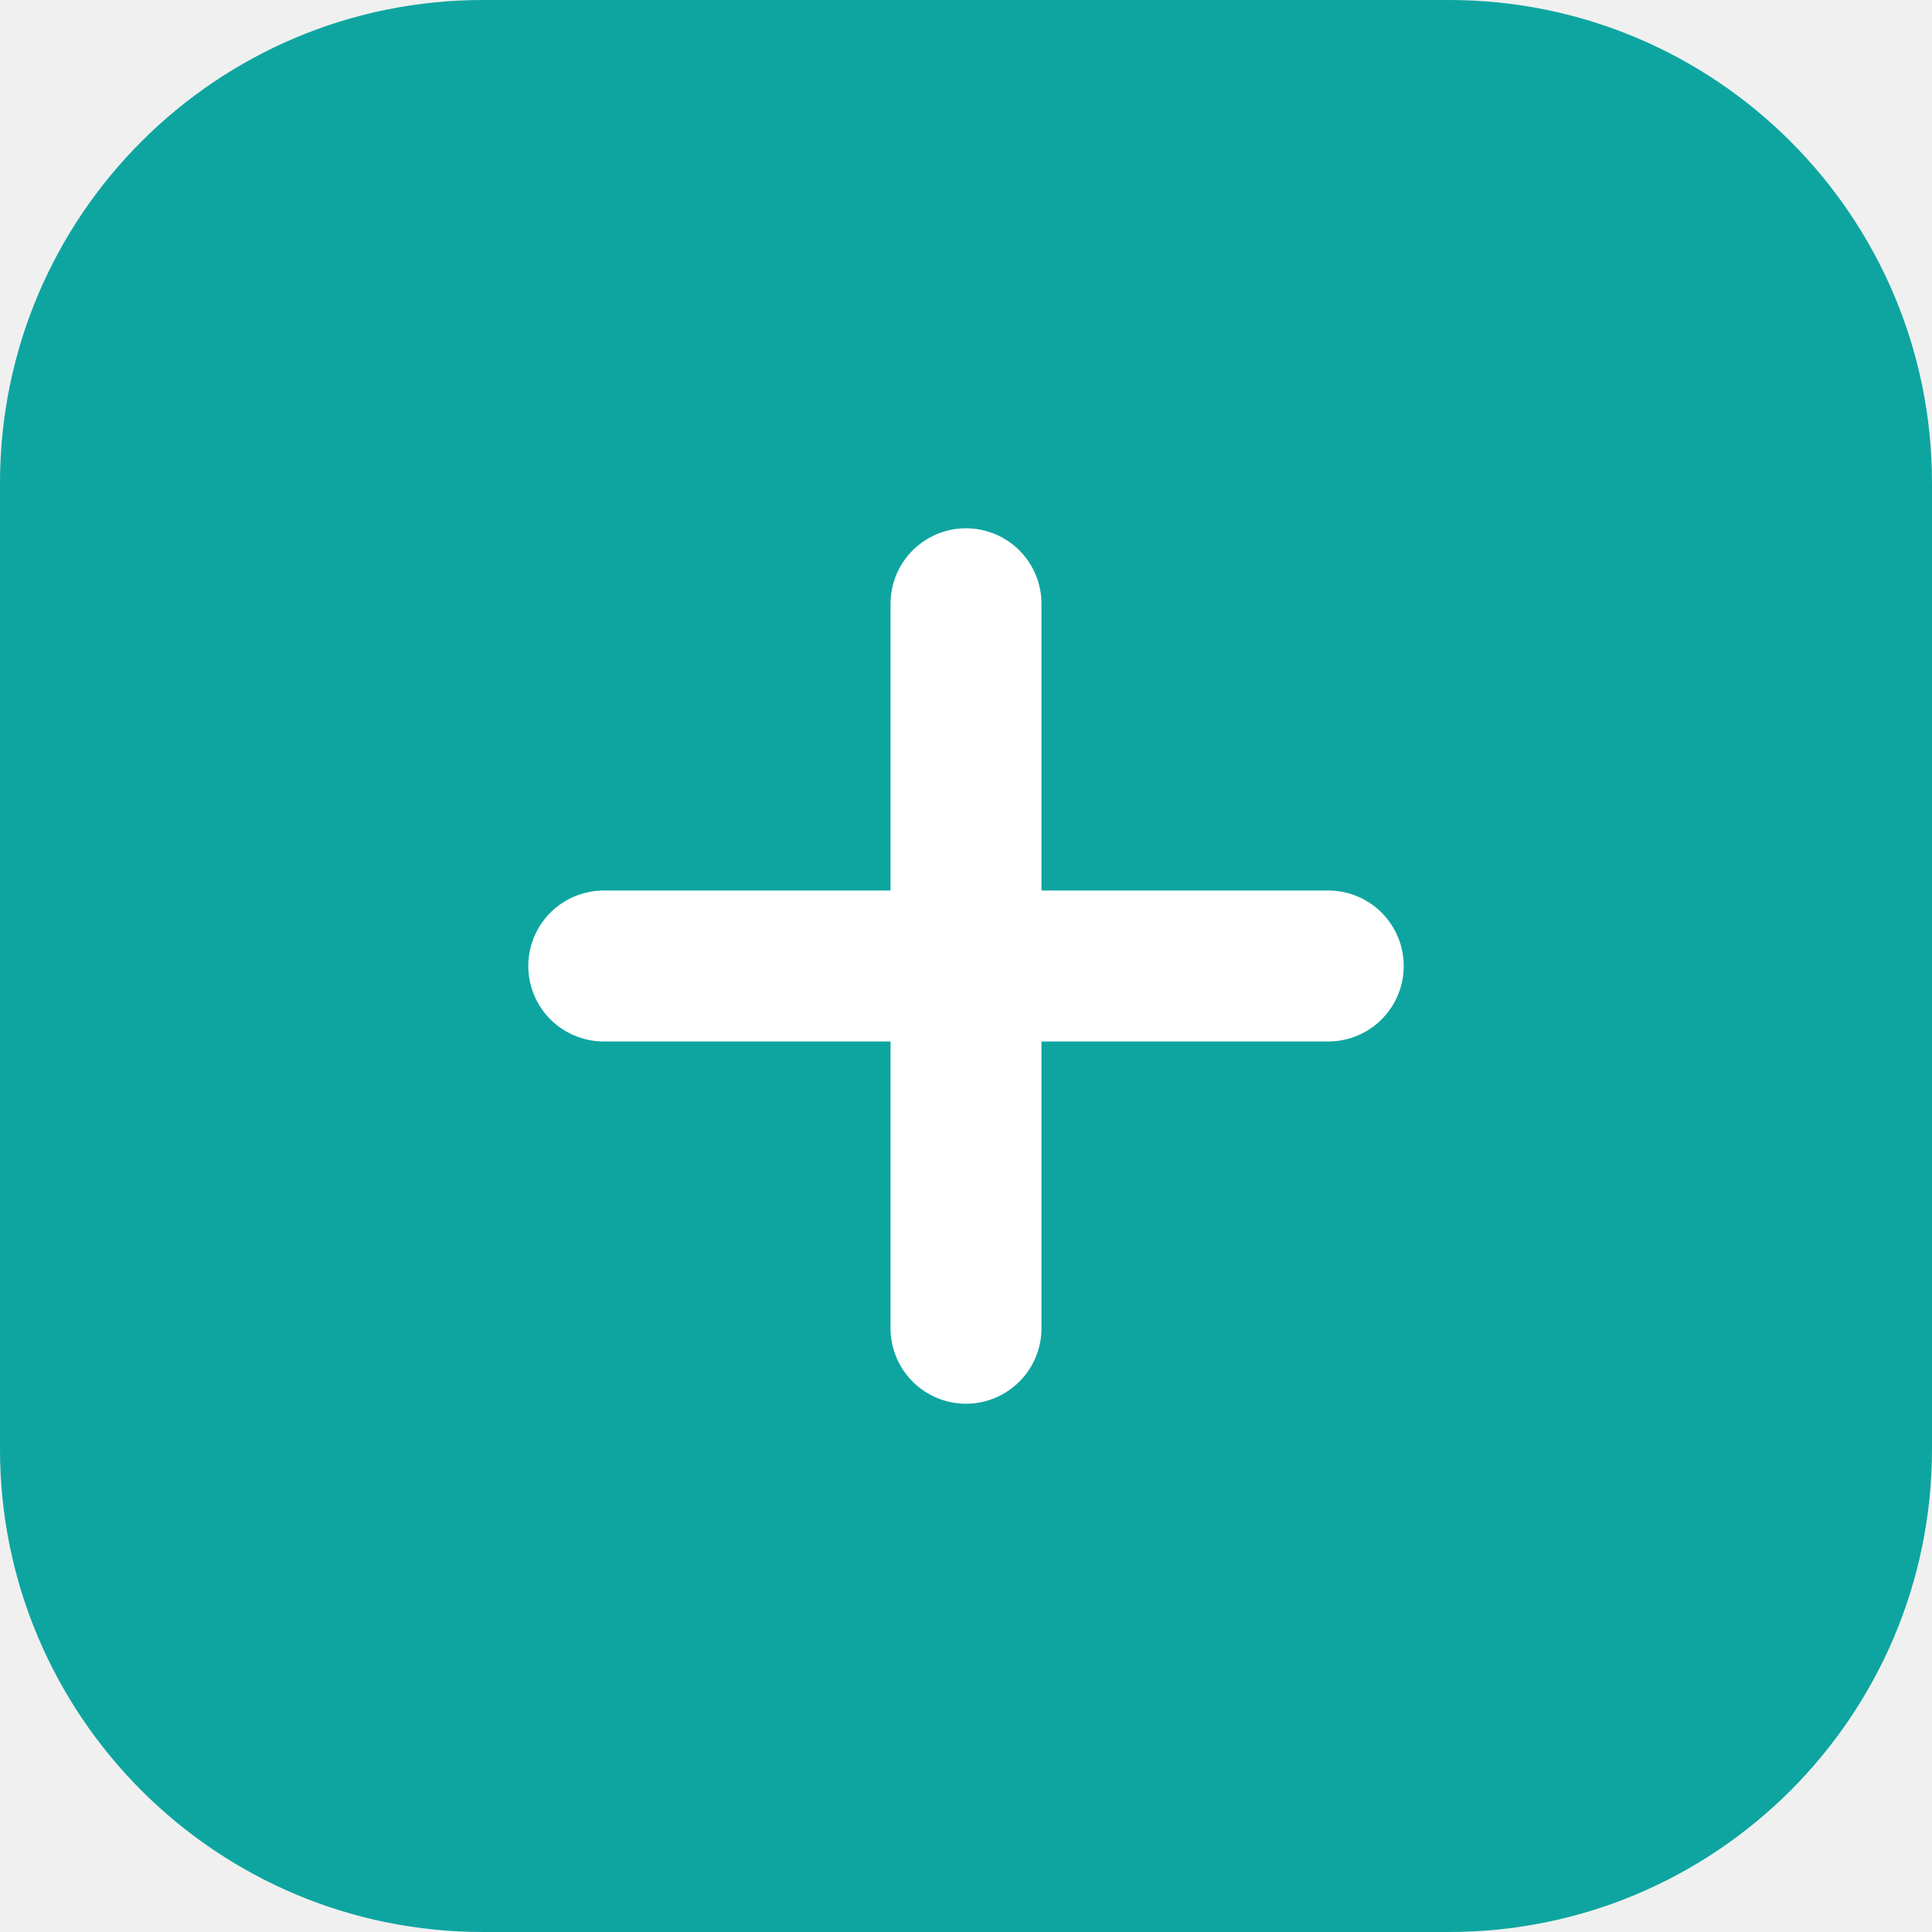
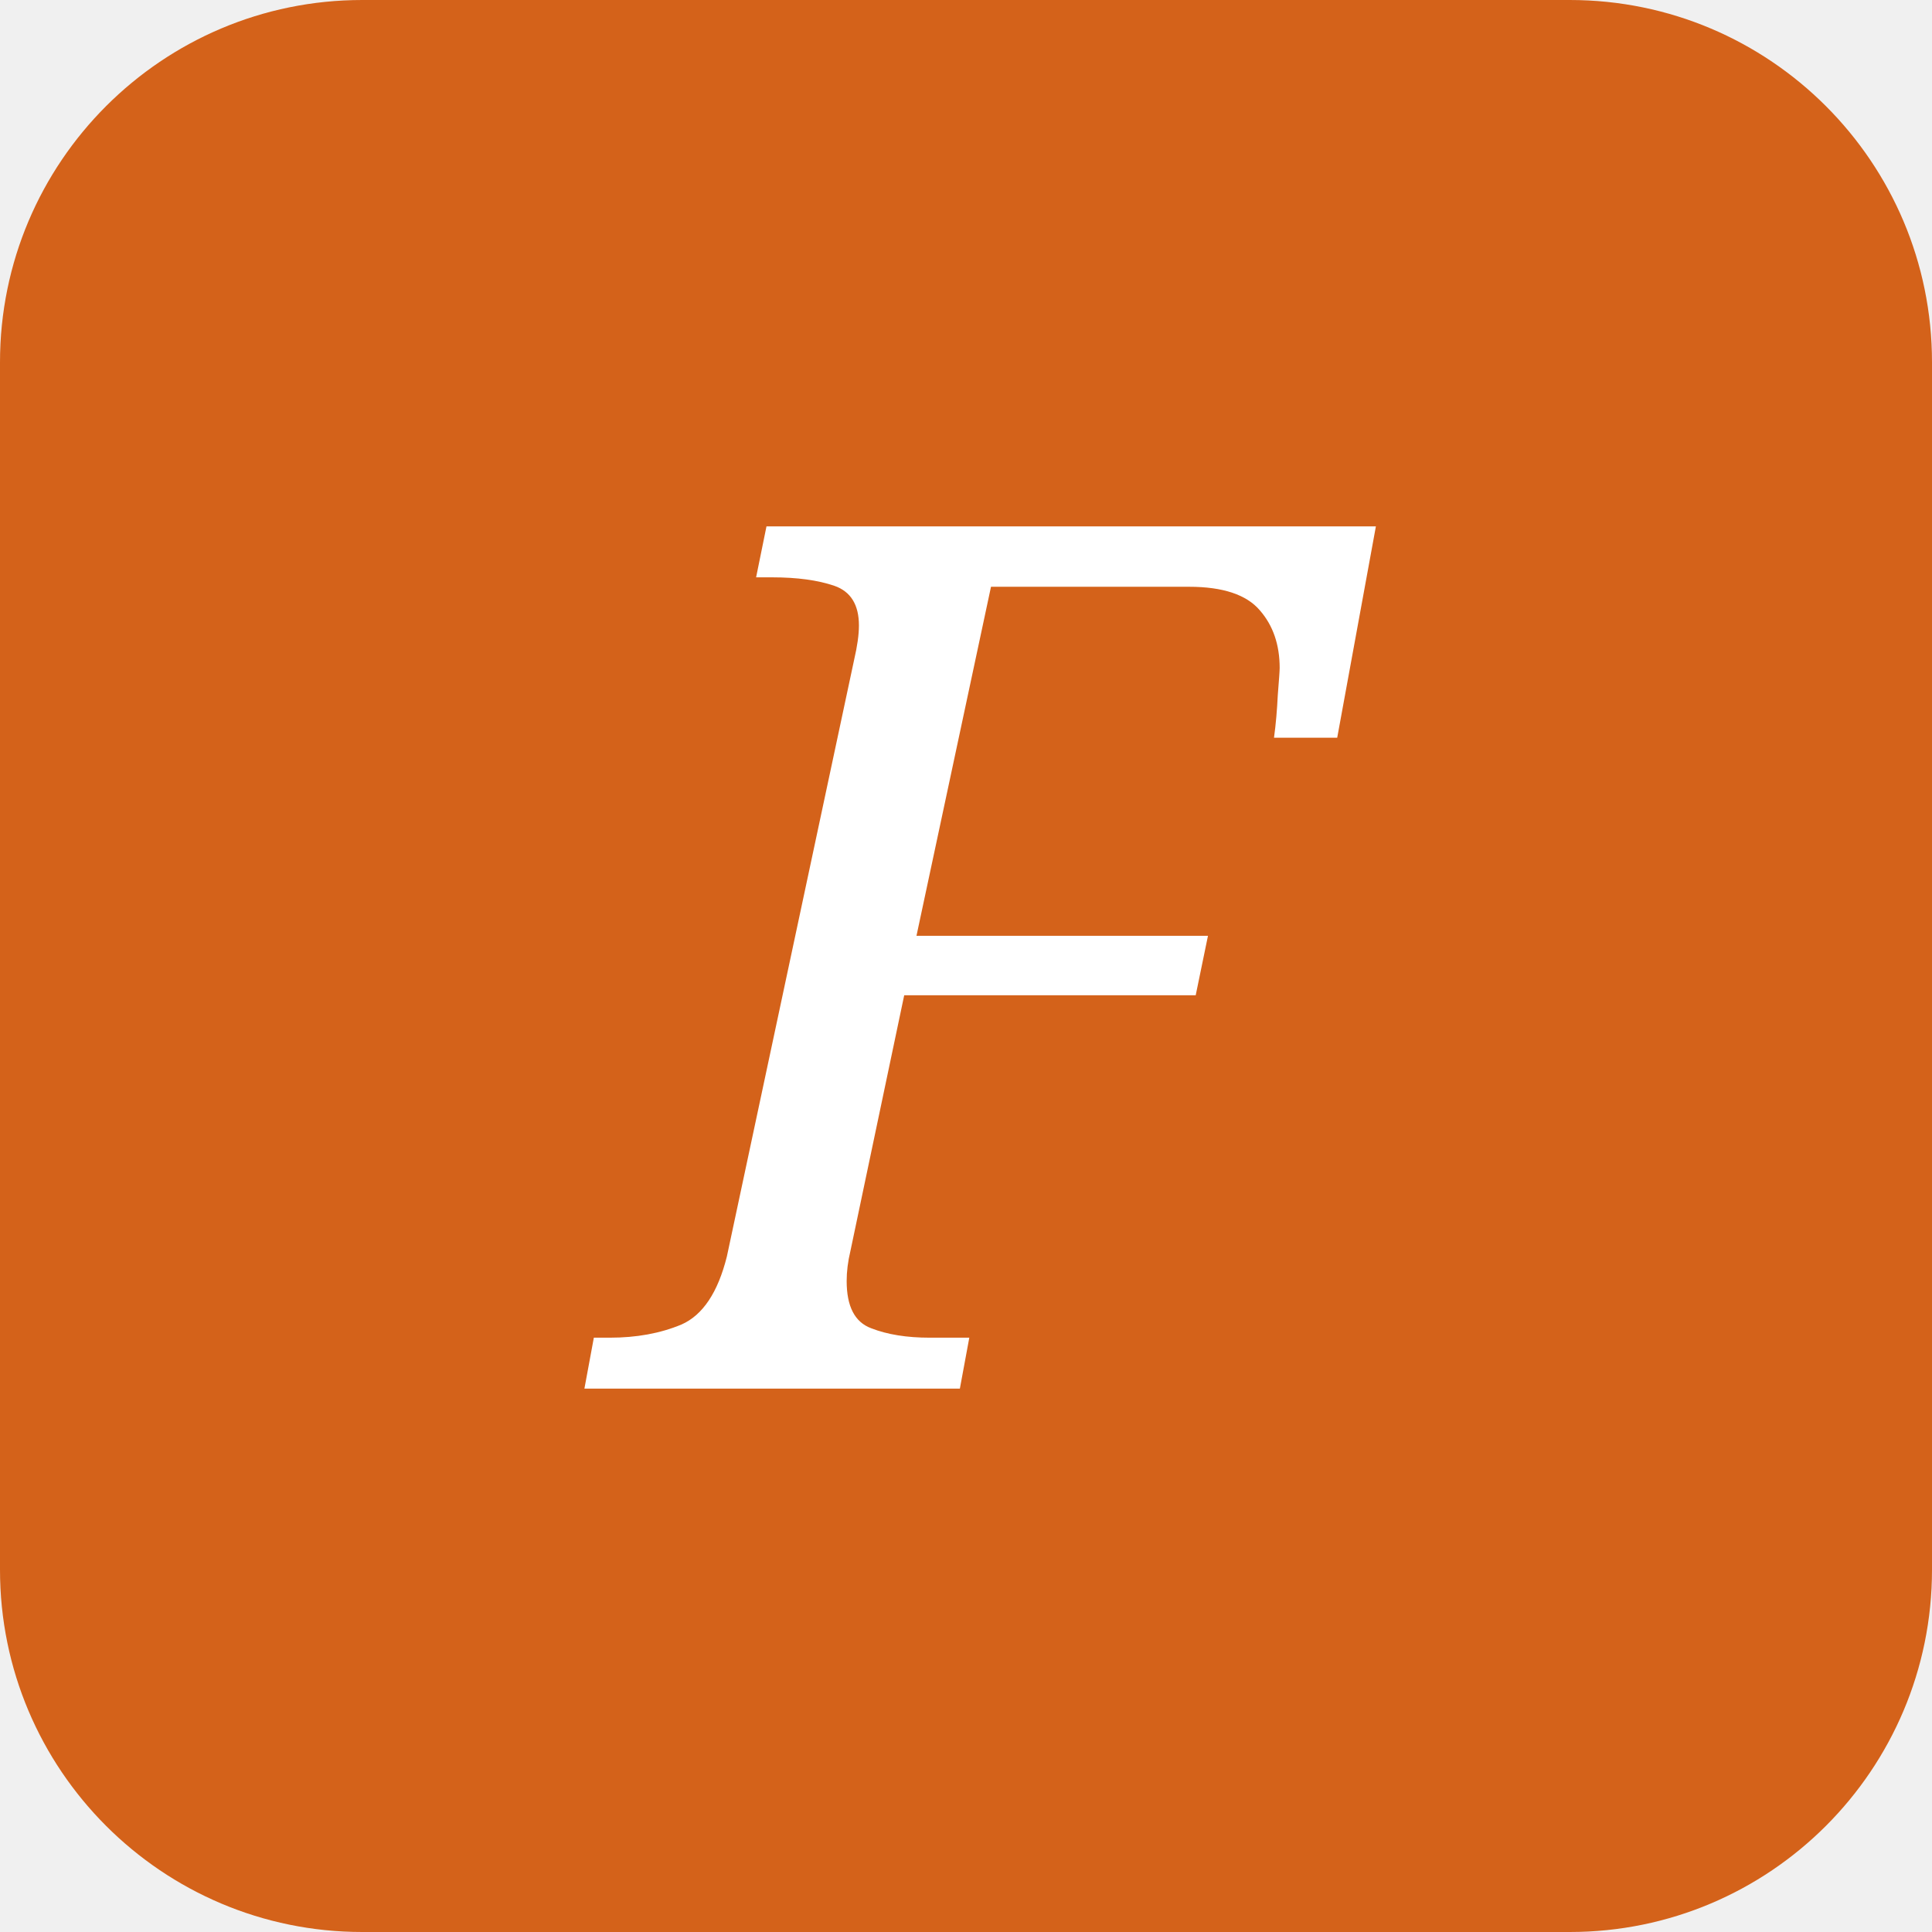
<svg xmlns="http://www.w3.org/2000/svg" width="32" height="32" viewBox="0 0 32 32">
-   <rect width="32" height="32" rx="8" fill="#0EA5A0" />
-   <path d="M10 16h12M16 10v12" stroke="white" stroke-width="2.5" stroke-linecap="round" />
+   <rect width="32" height="32" rx="6" fill="#D4621A" />
+   <text x="16" y="23" font-family="Playfair Display, Georgia, serif" font-style="italic" font-weight="500" font-size="20" fill="#ffffff" text-anchor="middle">F</text>
</svg>
